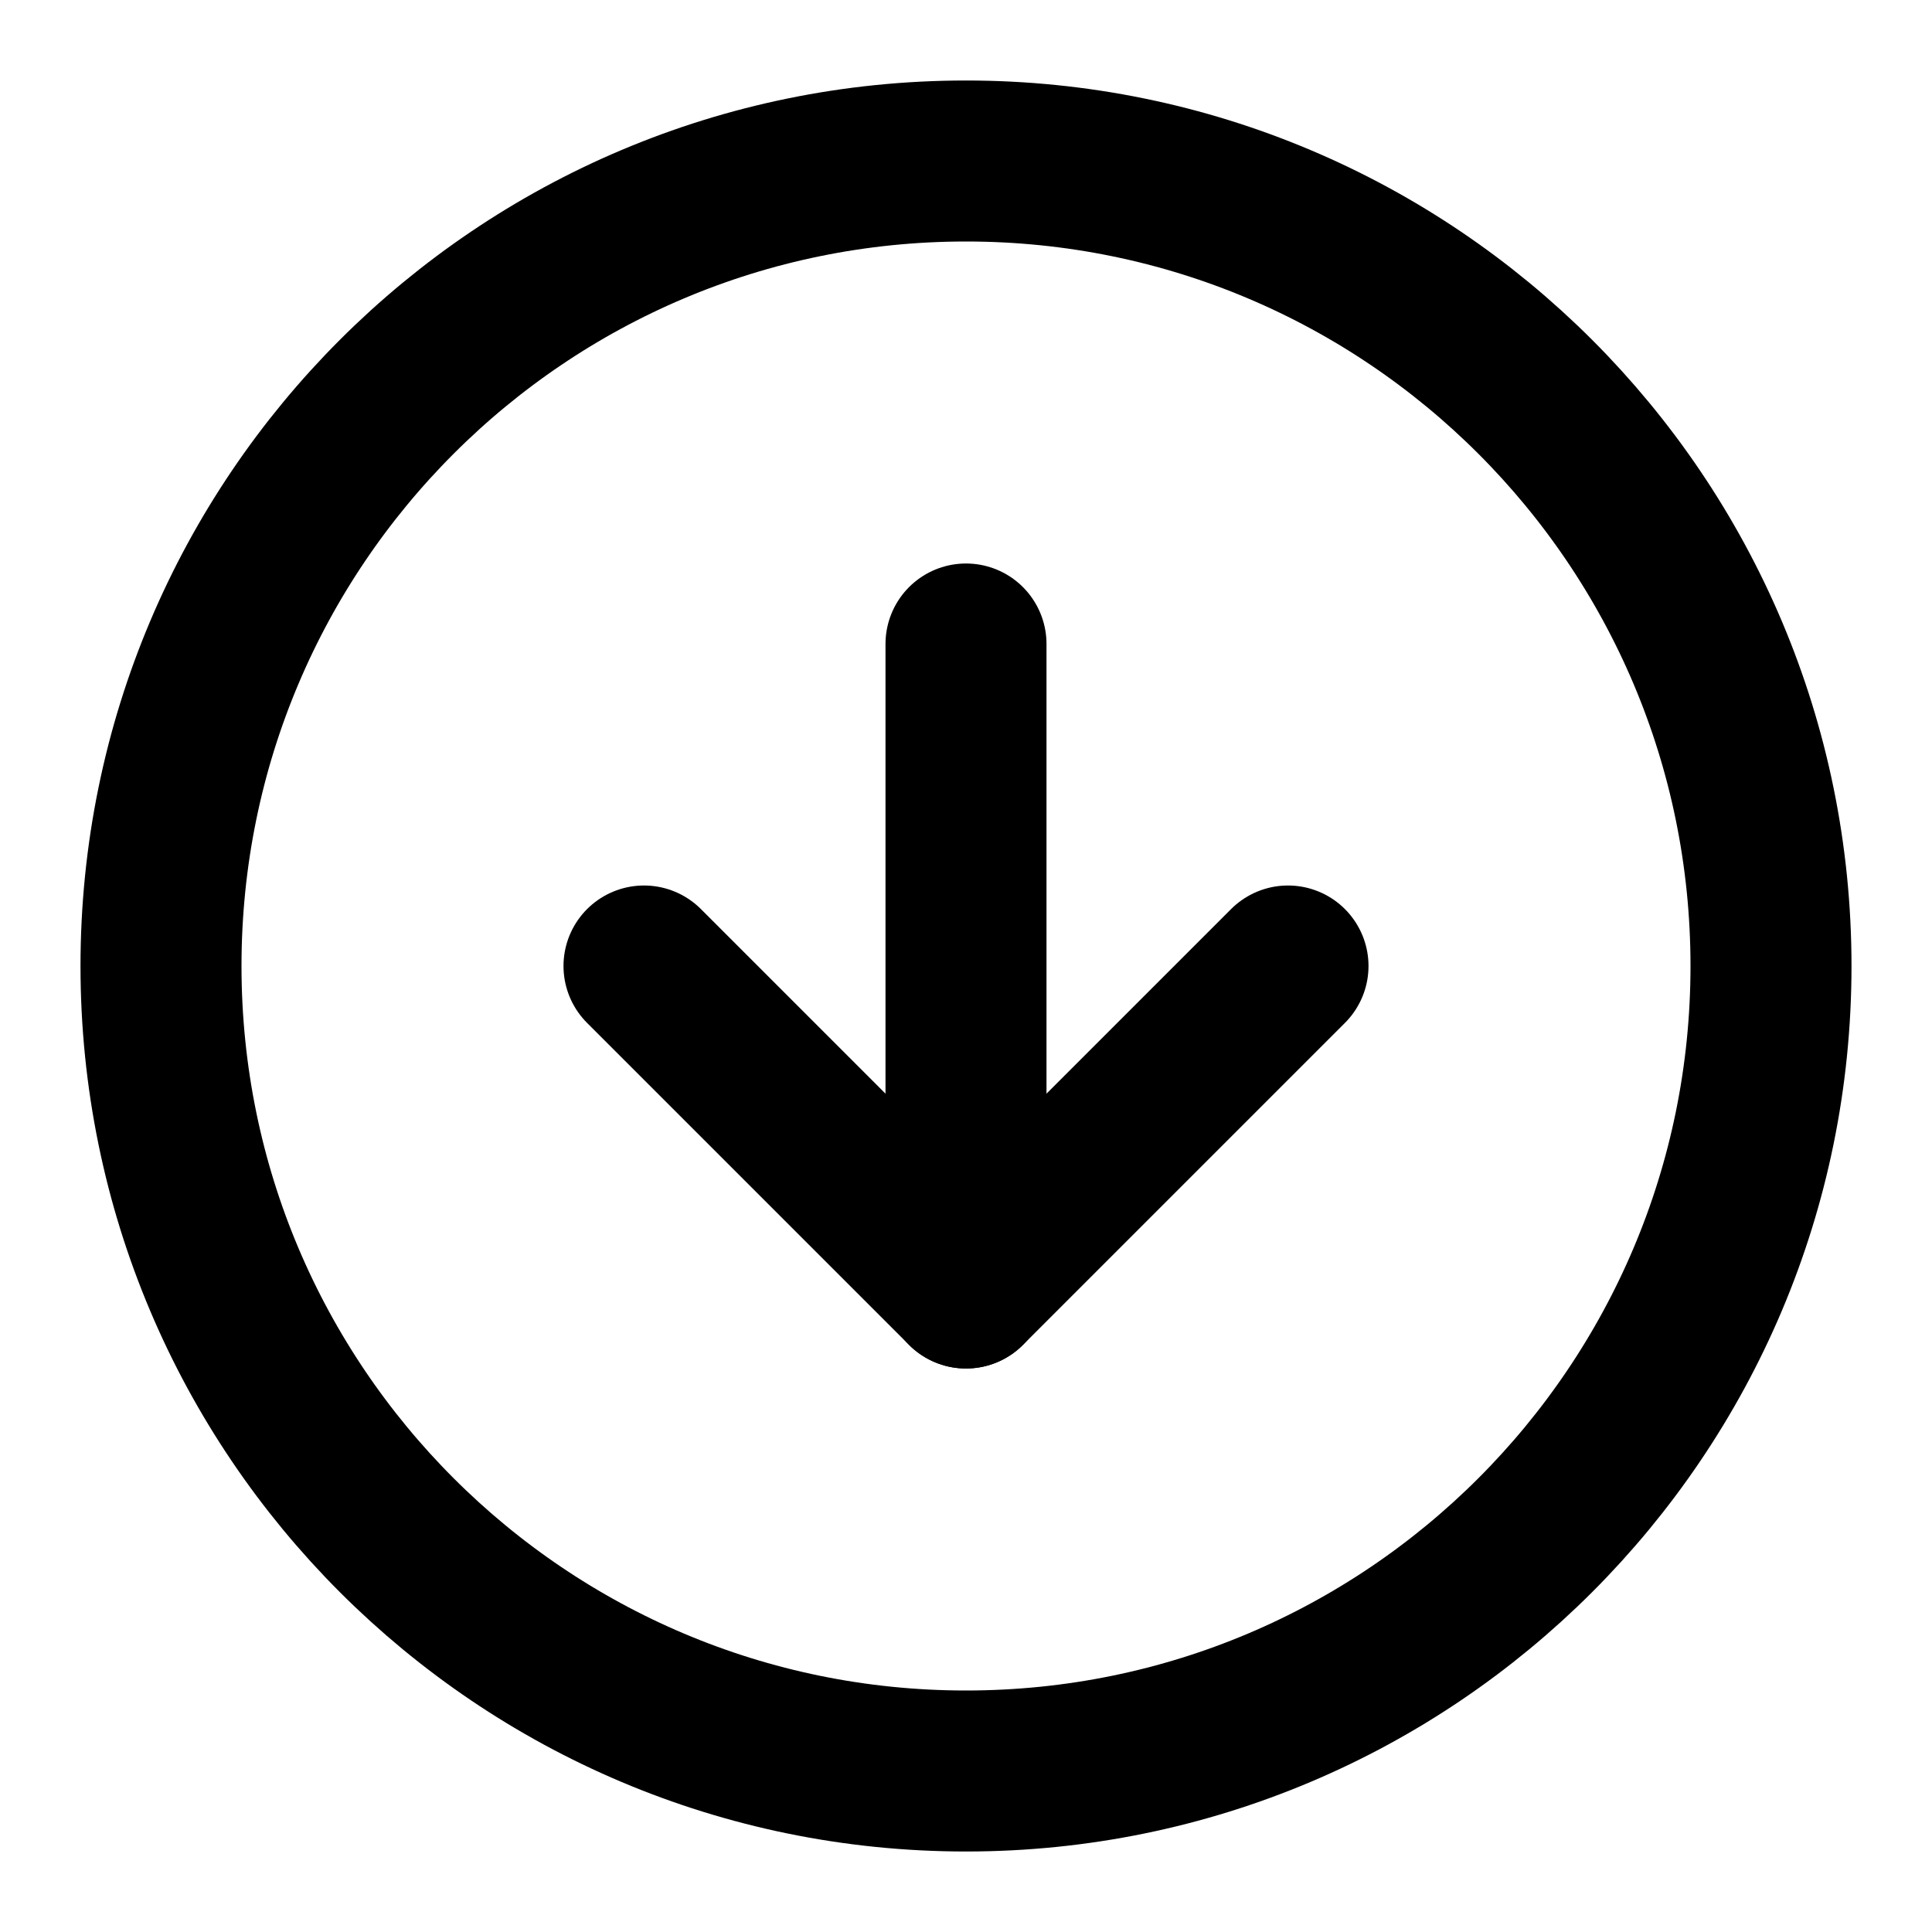
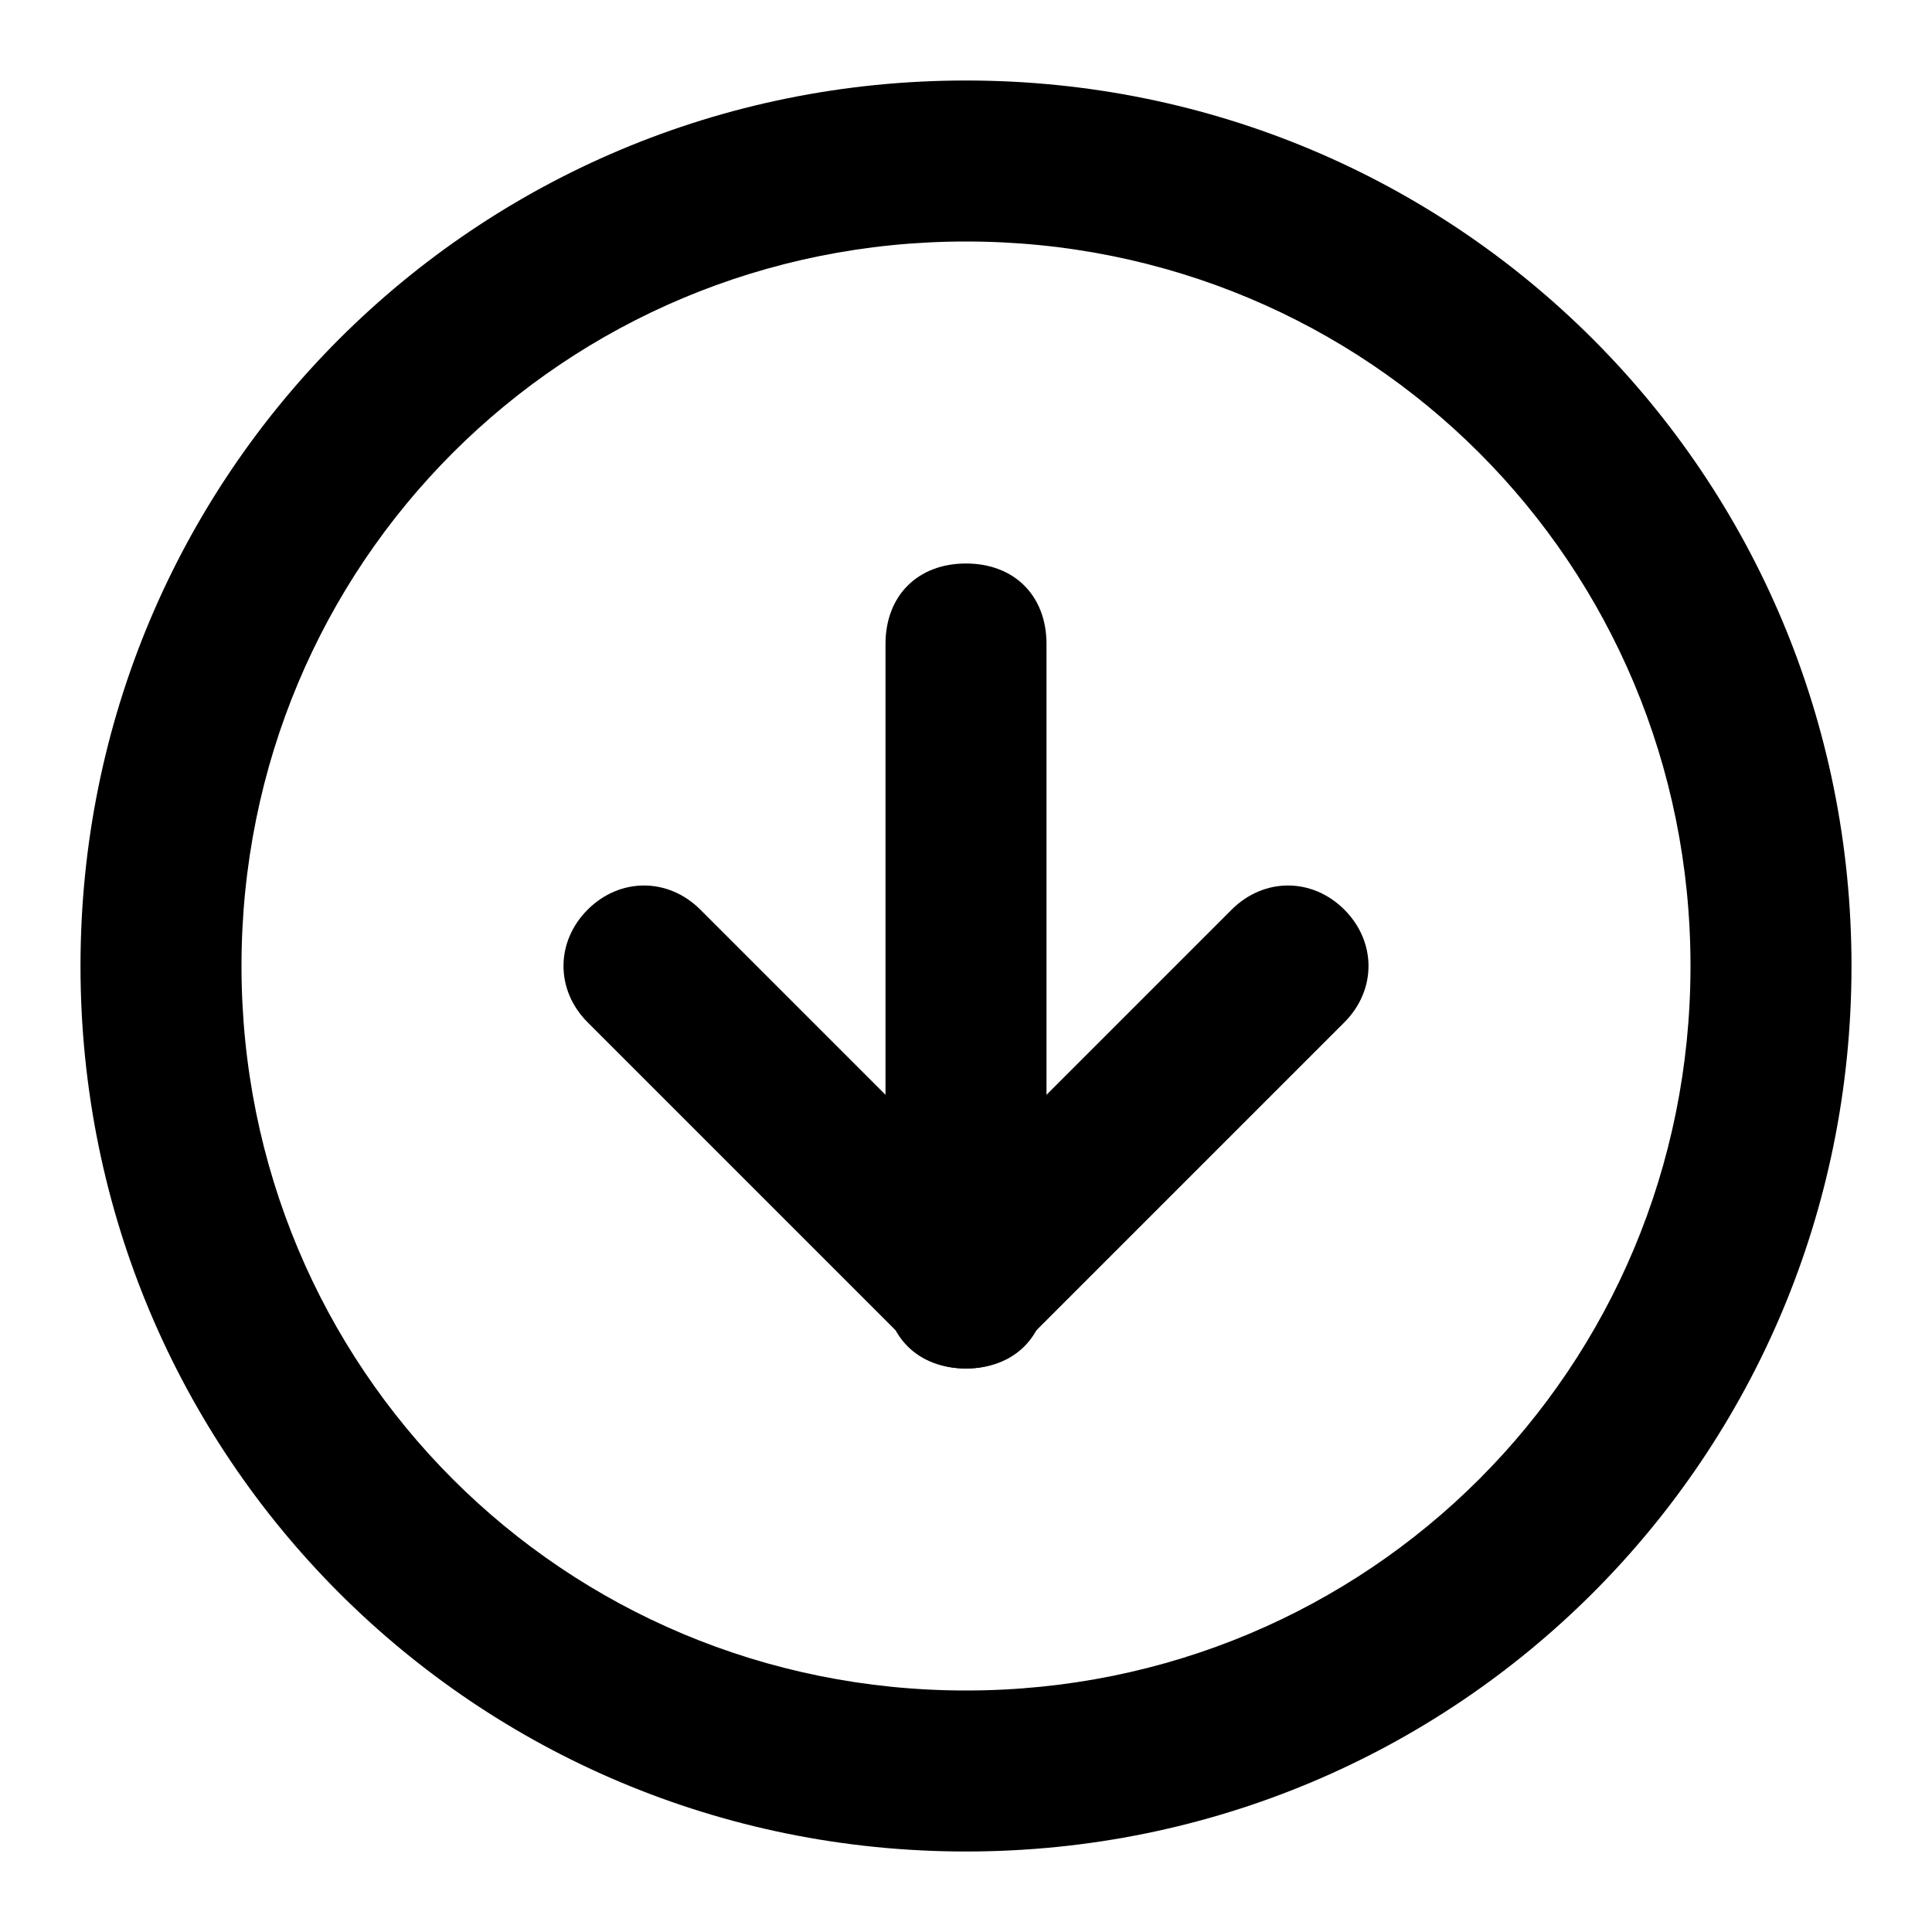
- <svg xmlns="http://www.w3.org/2000/svg" width="24" height="24" viewBox="0 0 24 24" fill="none" stroke="currentColor" stroke-width="2" stroke-linecap="round" stroke-linejoin="round" class="feather feather-arrow-down-circle">
-   <circle cx="12" cy="12" r="10" />
-   <polyline points="8 12 12 16 16 12" />
-   <line x1="12" y1="8" x2="12" y2="16" />
+ <svg xmlns="http://www.w3.org/2000/svg" version="1.1" id="Ebene_1" x="0px" y="0px" viewBox="0 0 24 24" style="enable-background:new 0 0 24 24;" xml:space="preserve">
+   <g>
+     <path d="M12,23C5.9,23,1,18.1,1,12S5.9,1,12,1s11,4.9,11,11S18.1,23,12,23z M12,3c-5,0-9,4-9,9s4,9,9,9s9-4,9-9S17,3,12,3z" />
+   </g>
+   <g>
+     <path d="M12,17c-0.3,0-0.5-0.1-0.7-0.3l-4-4c-0.4-0.4-0.4-1,0-1.4s1-0.4,1.4,0l3.3,3.3l3.3-3.3c0.4-0.4,1-0.4,1.4,0s0.4,1,0,1.4   l-4,4C12.5,16.9,12.3,17,12,17z" />
+   </g>
+   <g>
+     <path d="M12,17c-0.6,0-1-0.4-1-1V8c0-0.6,0.4-1,1-1s1,0.4,1,1v8C13,16.6,12.6,17,12,17z" />
+   </g>
</svg>
